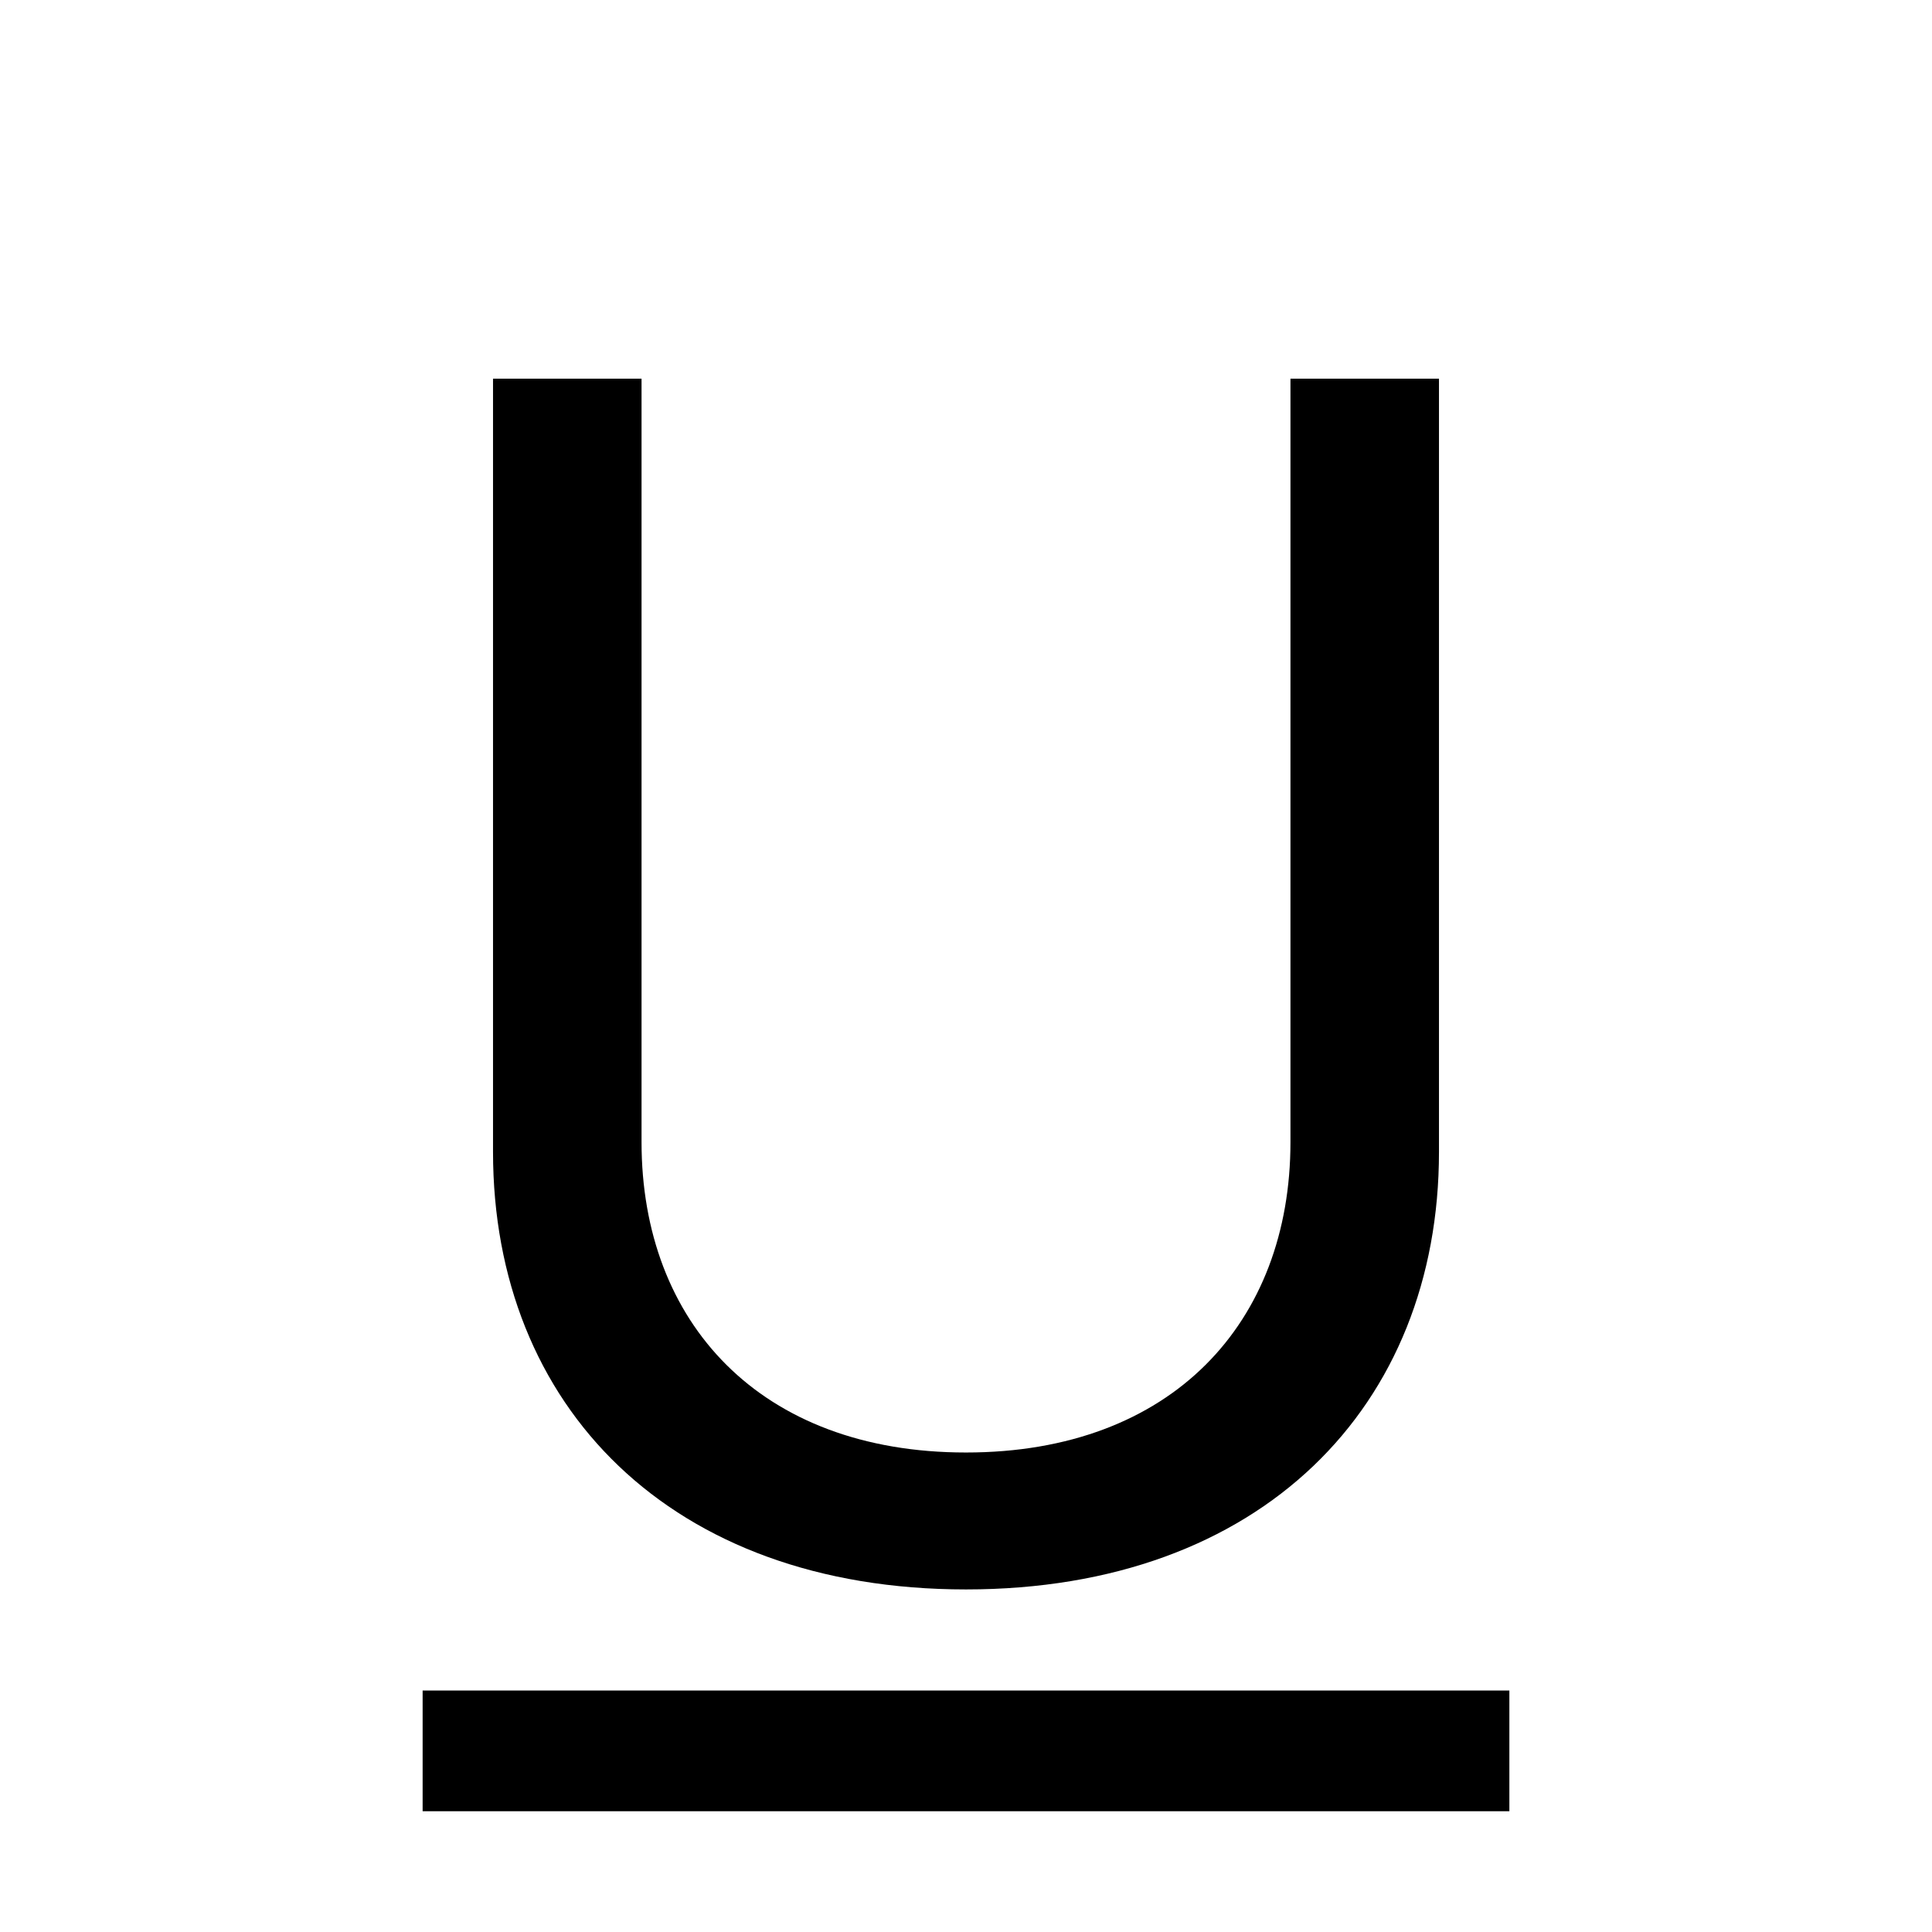
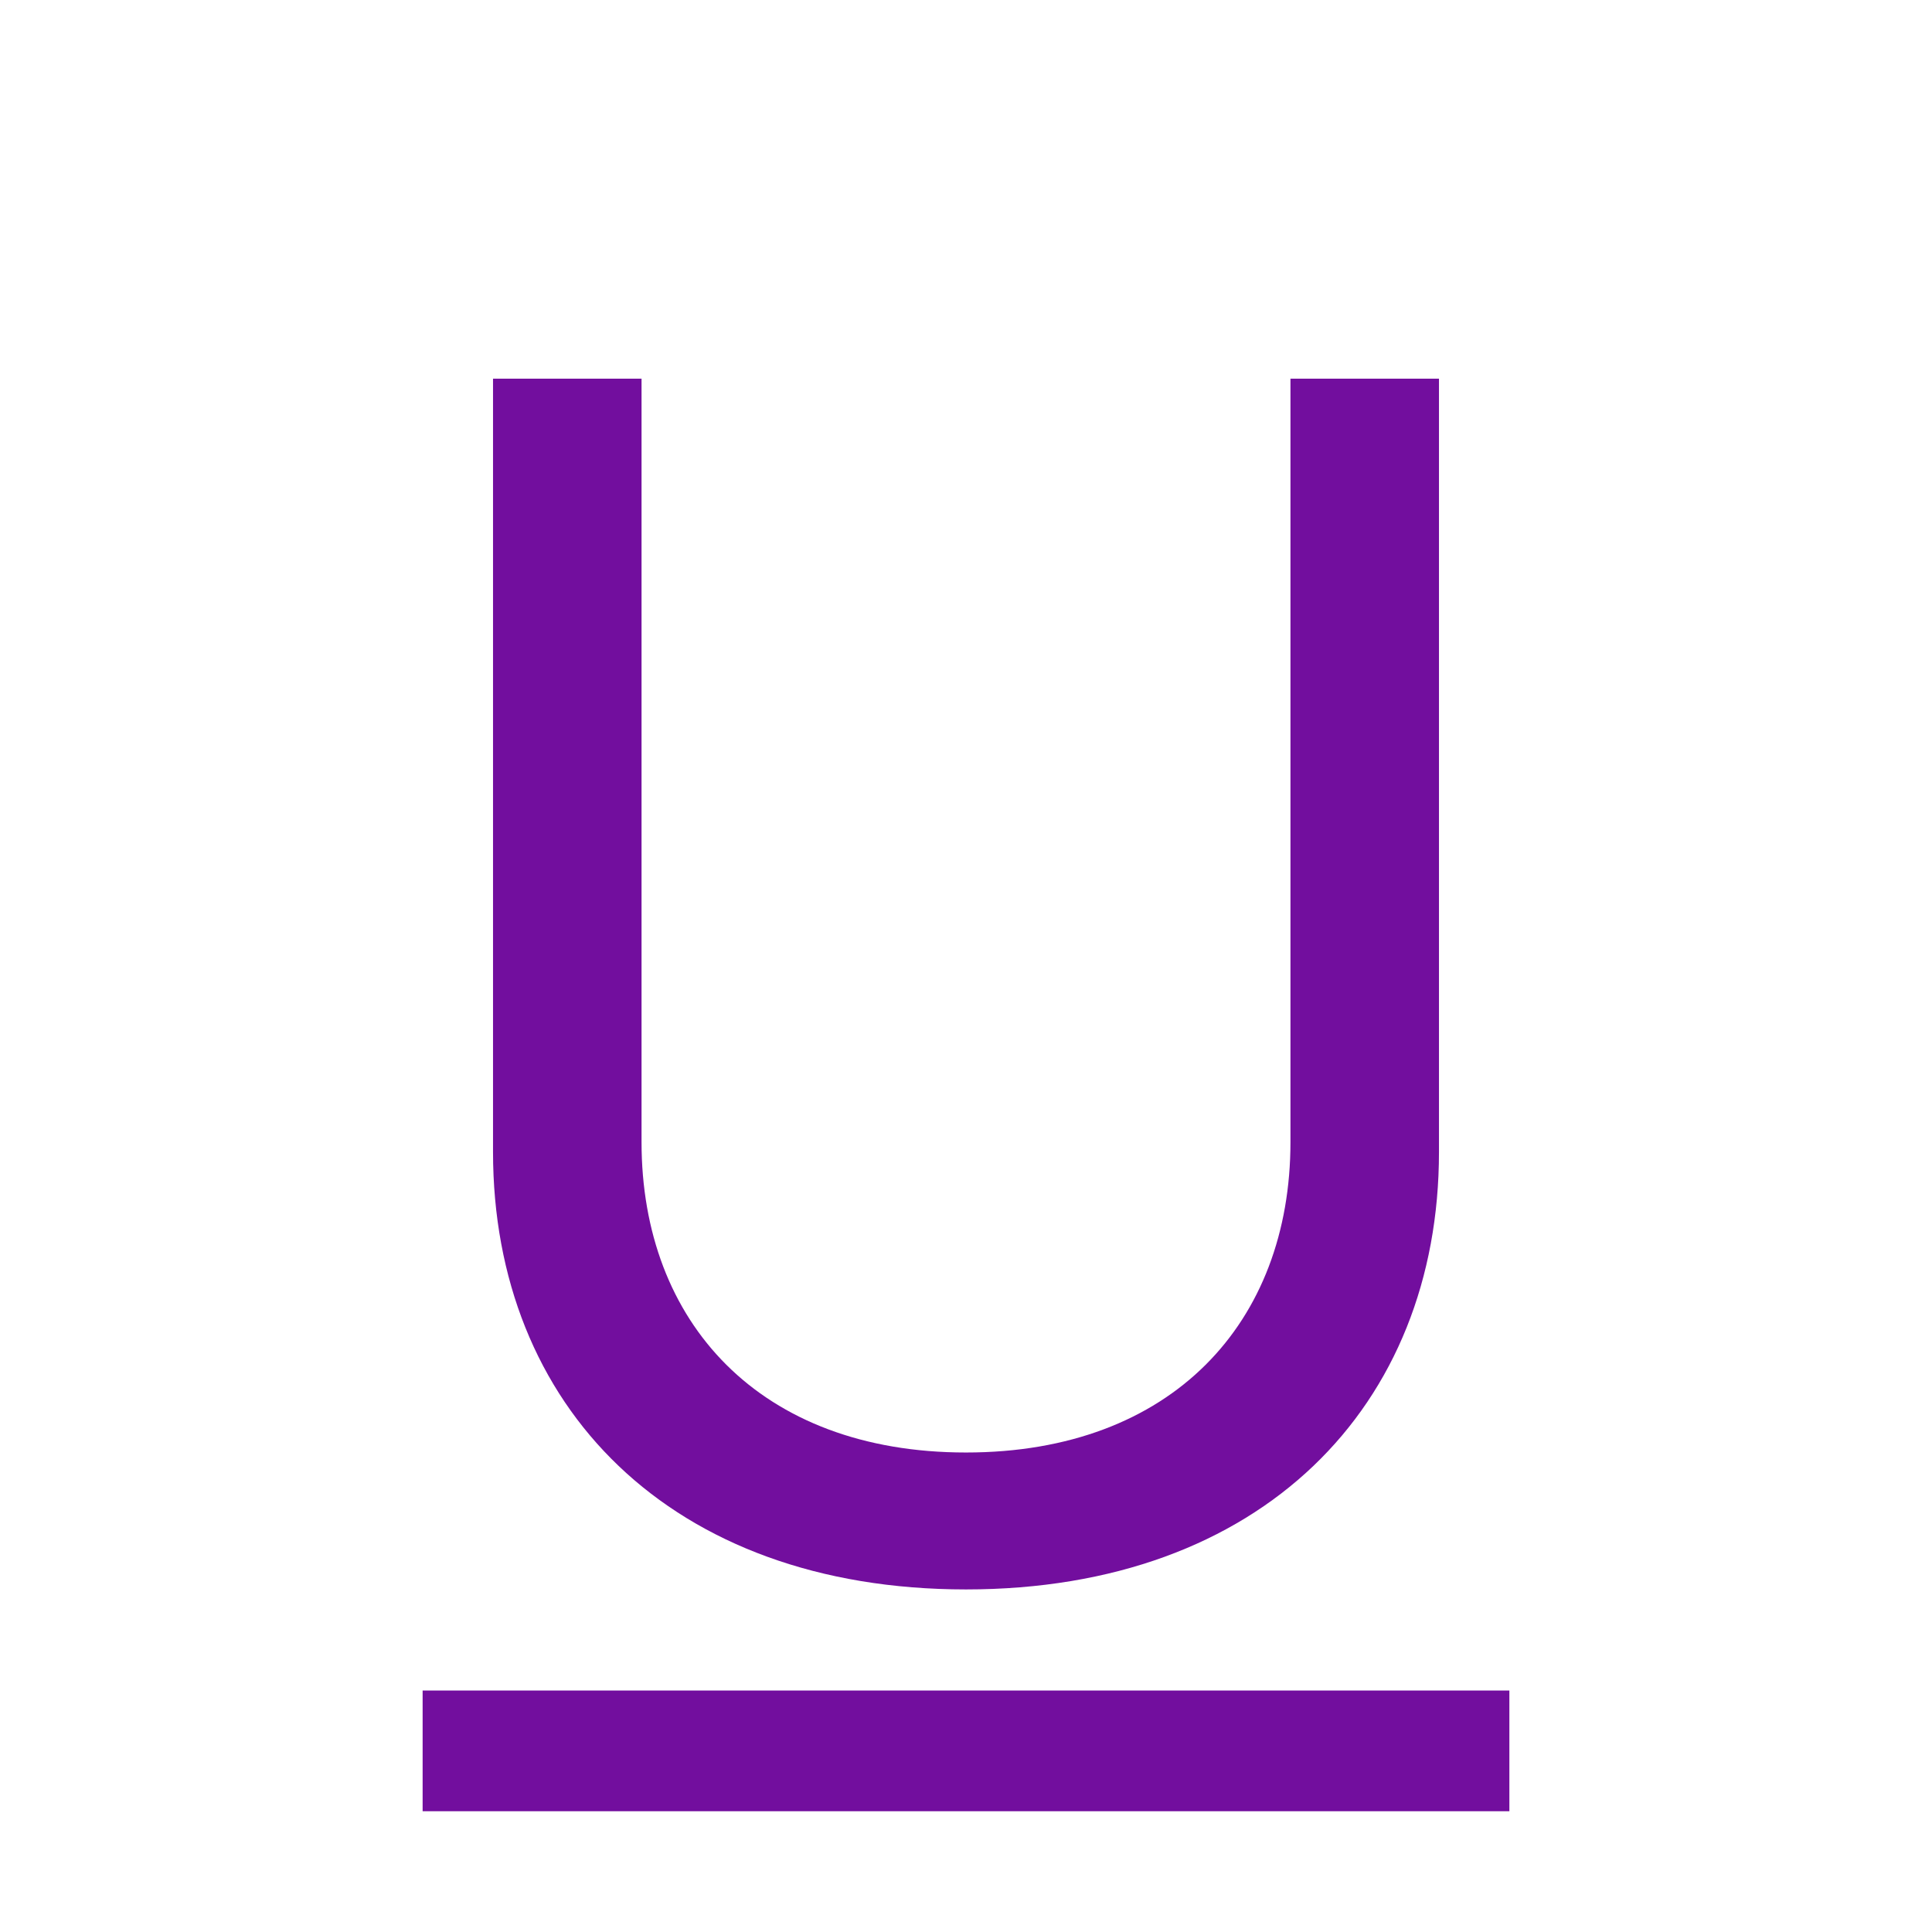
- <svg xmlns="http://www.w3.org/2000/svg" width="16" height="16" fill="currentColor" class="bi bi-type-underline" viewBox="0 0 16 16">
+ <svg xmlns="http://www.w3.org/2000/svg" width="16" height="16" fill="#720e9e" class="bi bi-type-underline" viewBox="0 0 16 16">
  <path d="M5.313 3.136h-1.23V9.54c0 2.105 1.47 3.623 3.917 3.623s3.917-1.518 3.917-3.623V3.136h-1.23v6.323c0 1.49-.978 2.57-2.687 2.57-1.709 0-2.687-1.08-2.687-2.57V3.136zM12.5 15h-9v-1h9v1z" />
</svg>
